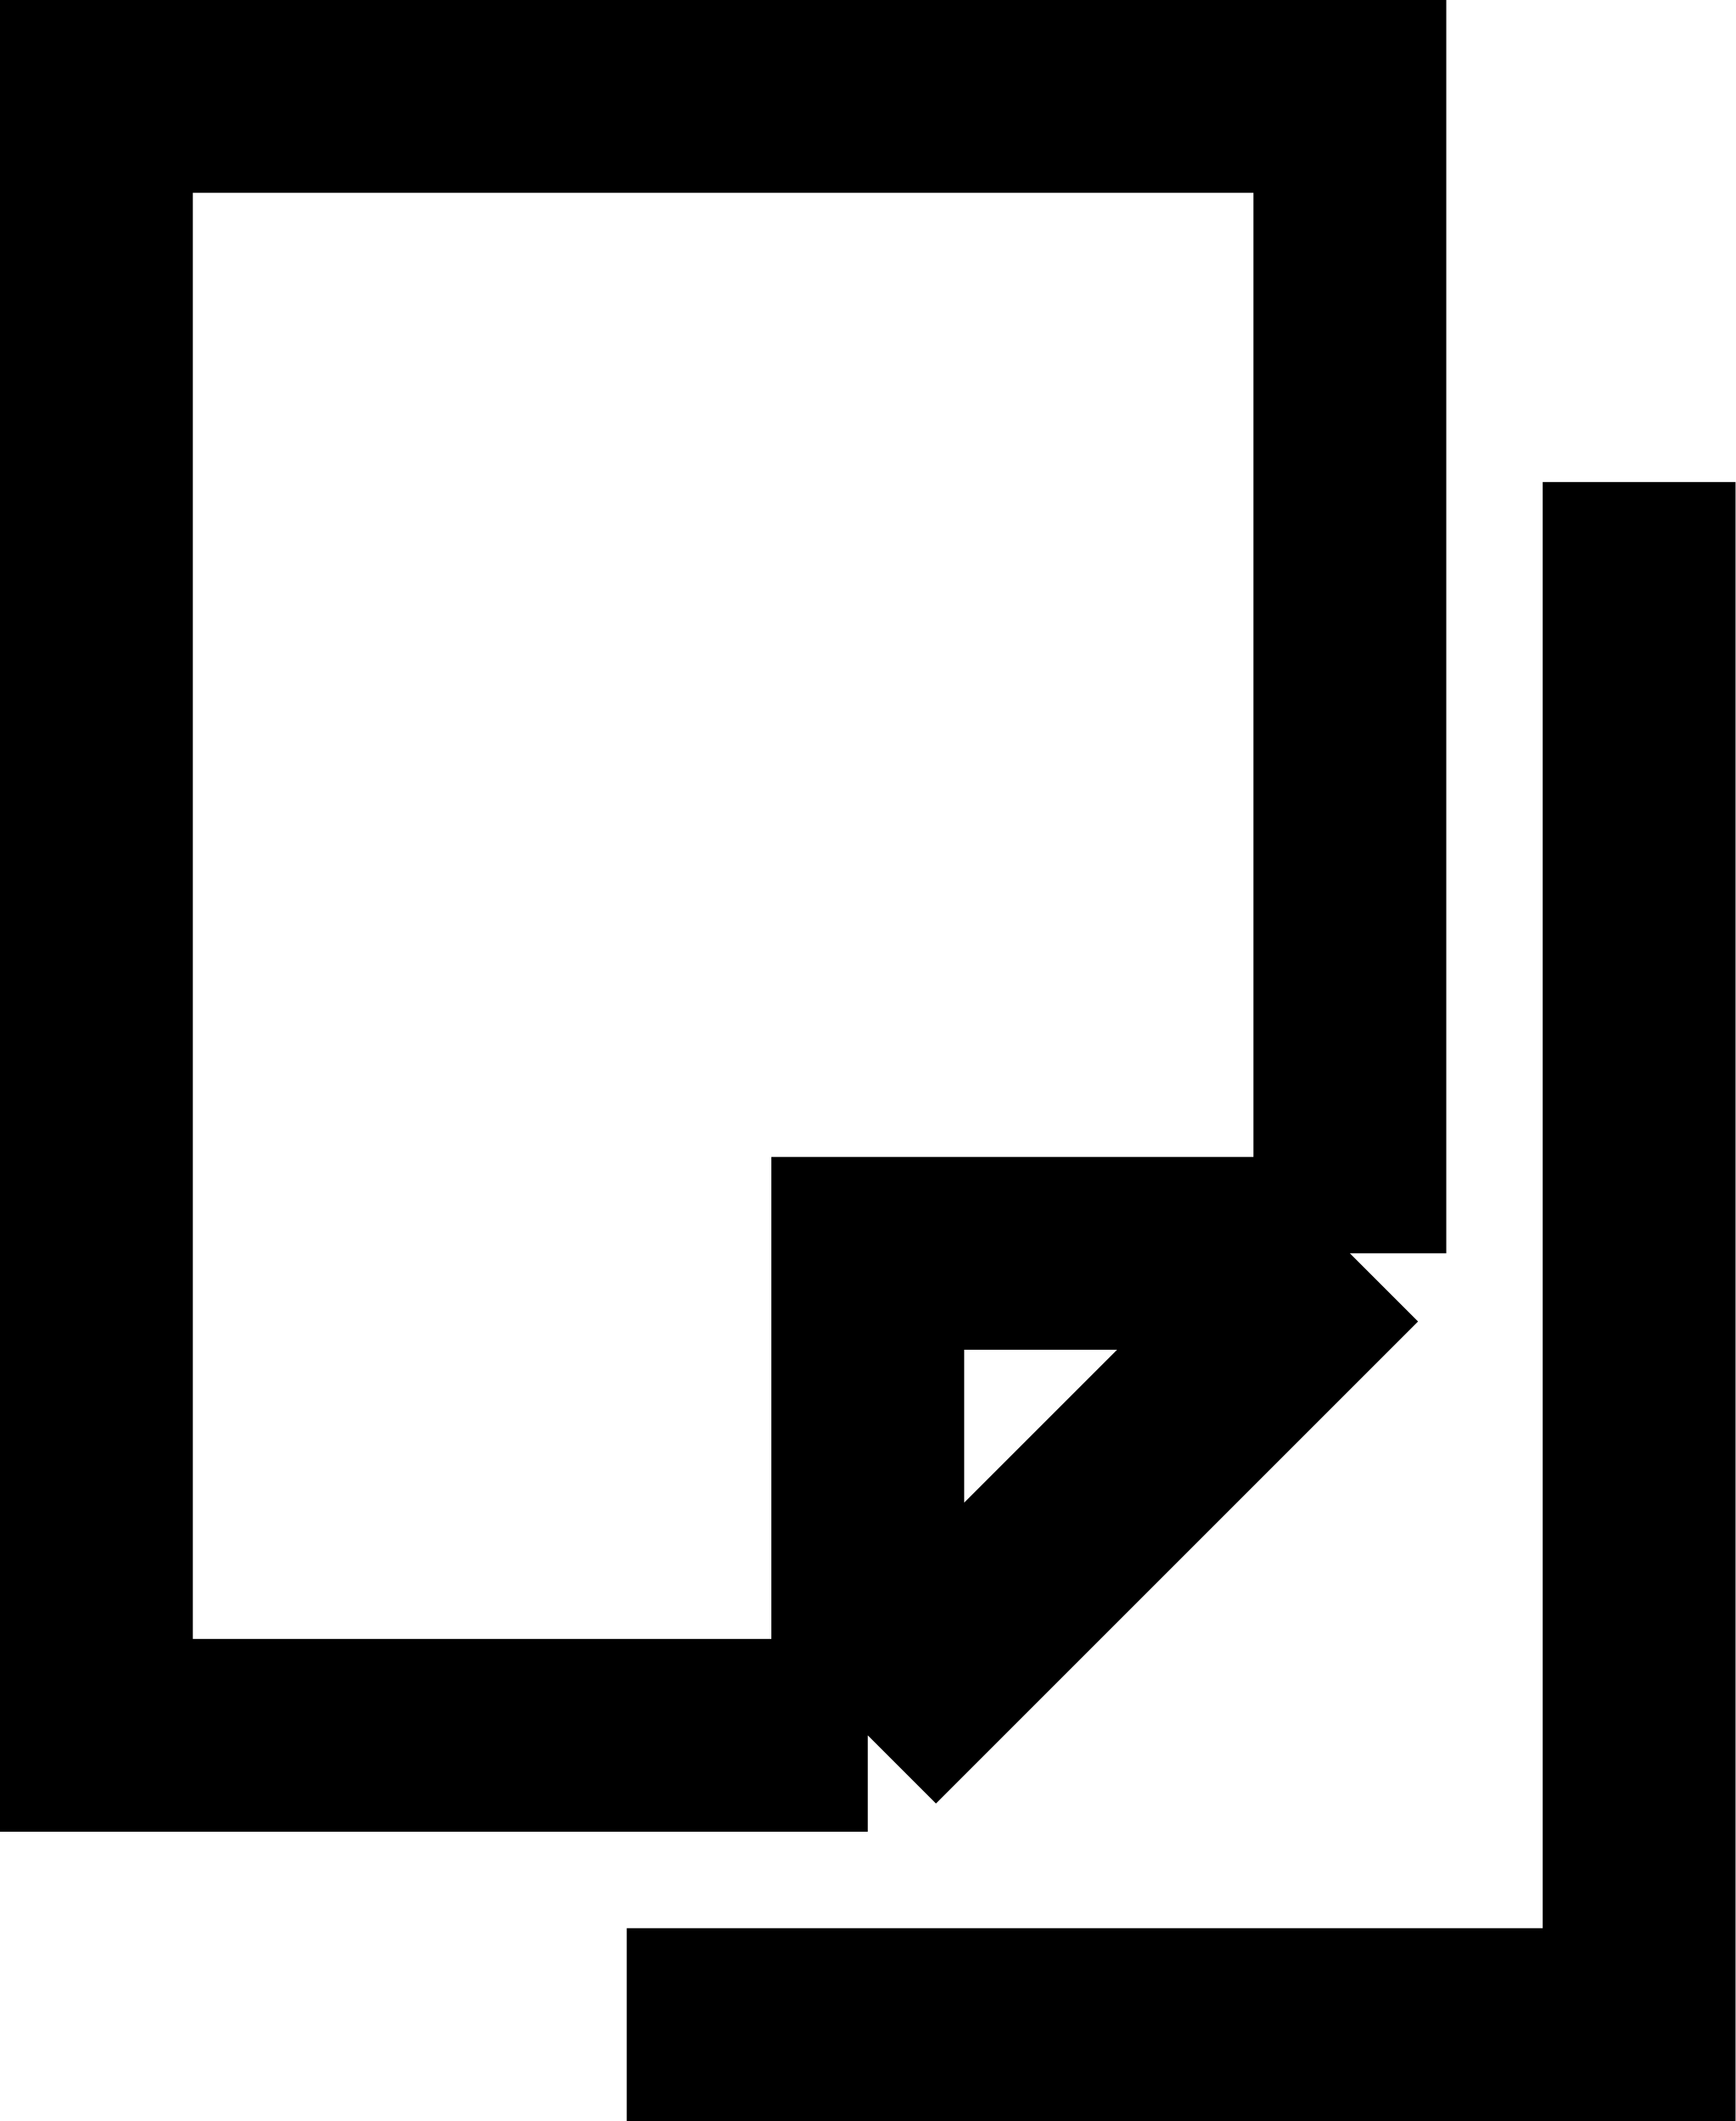
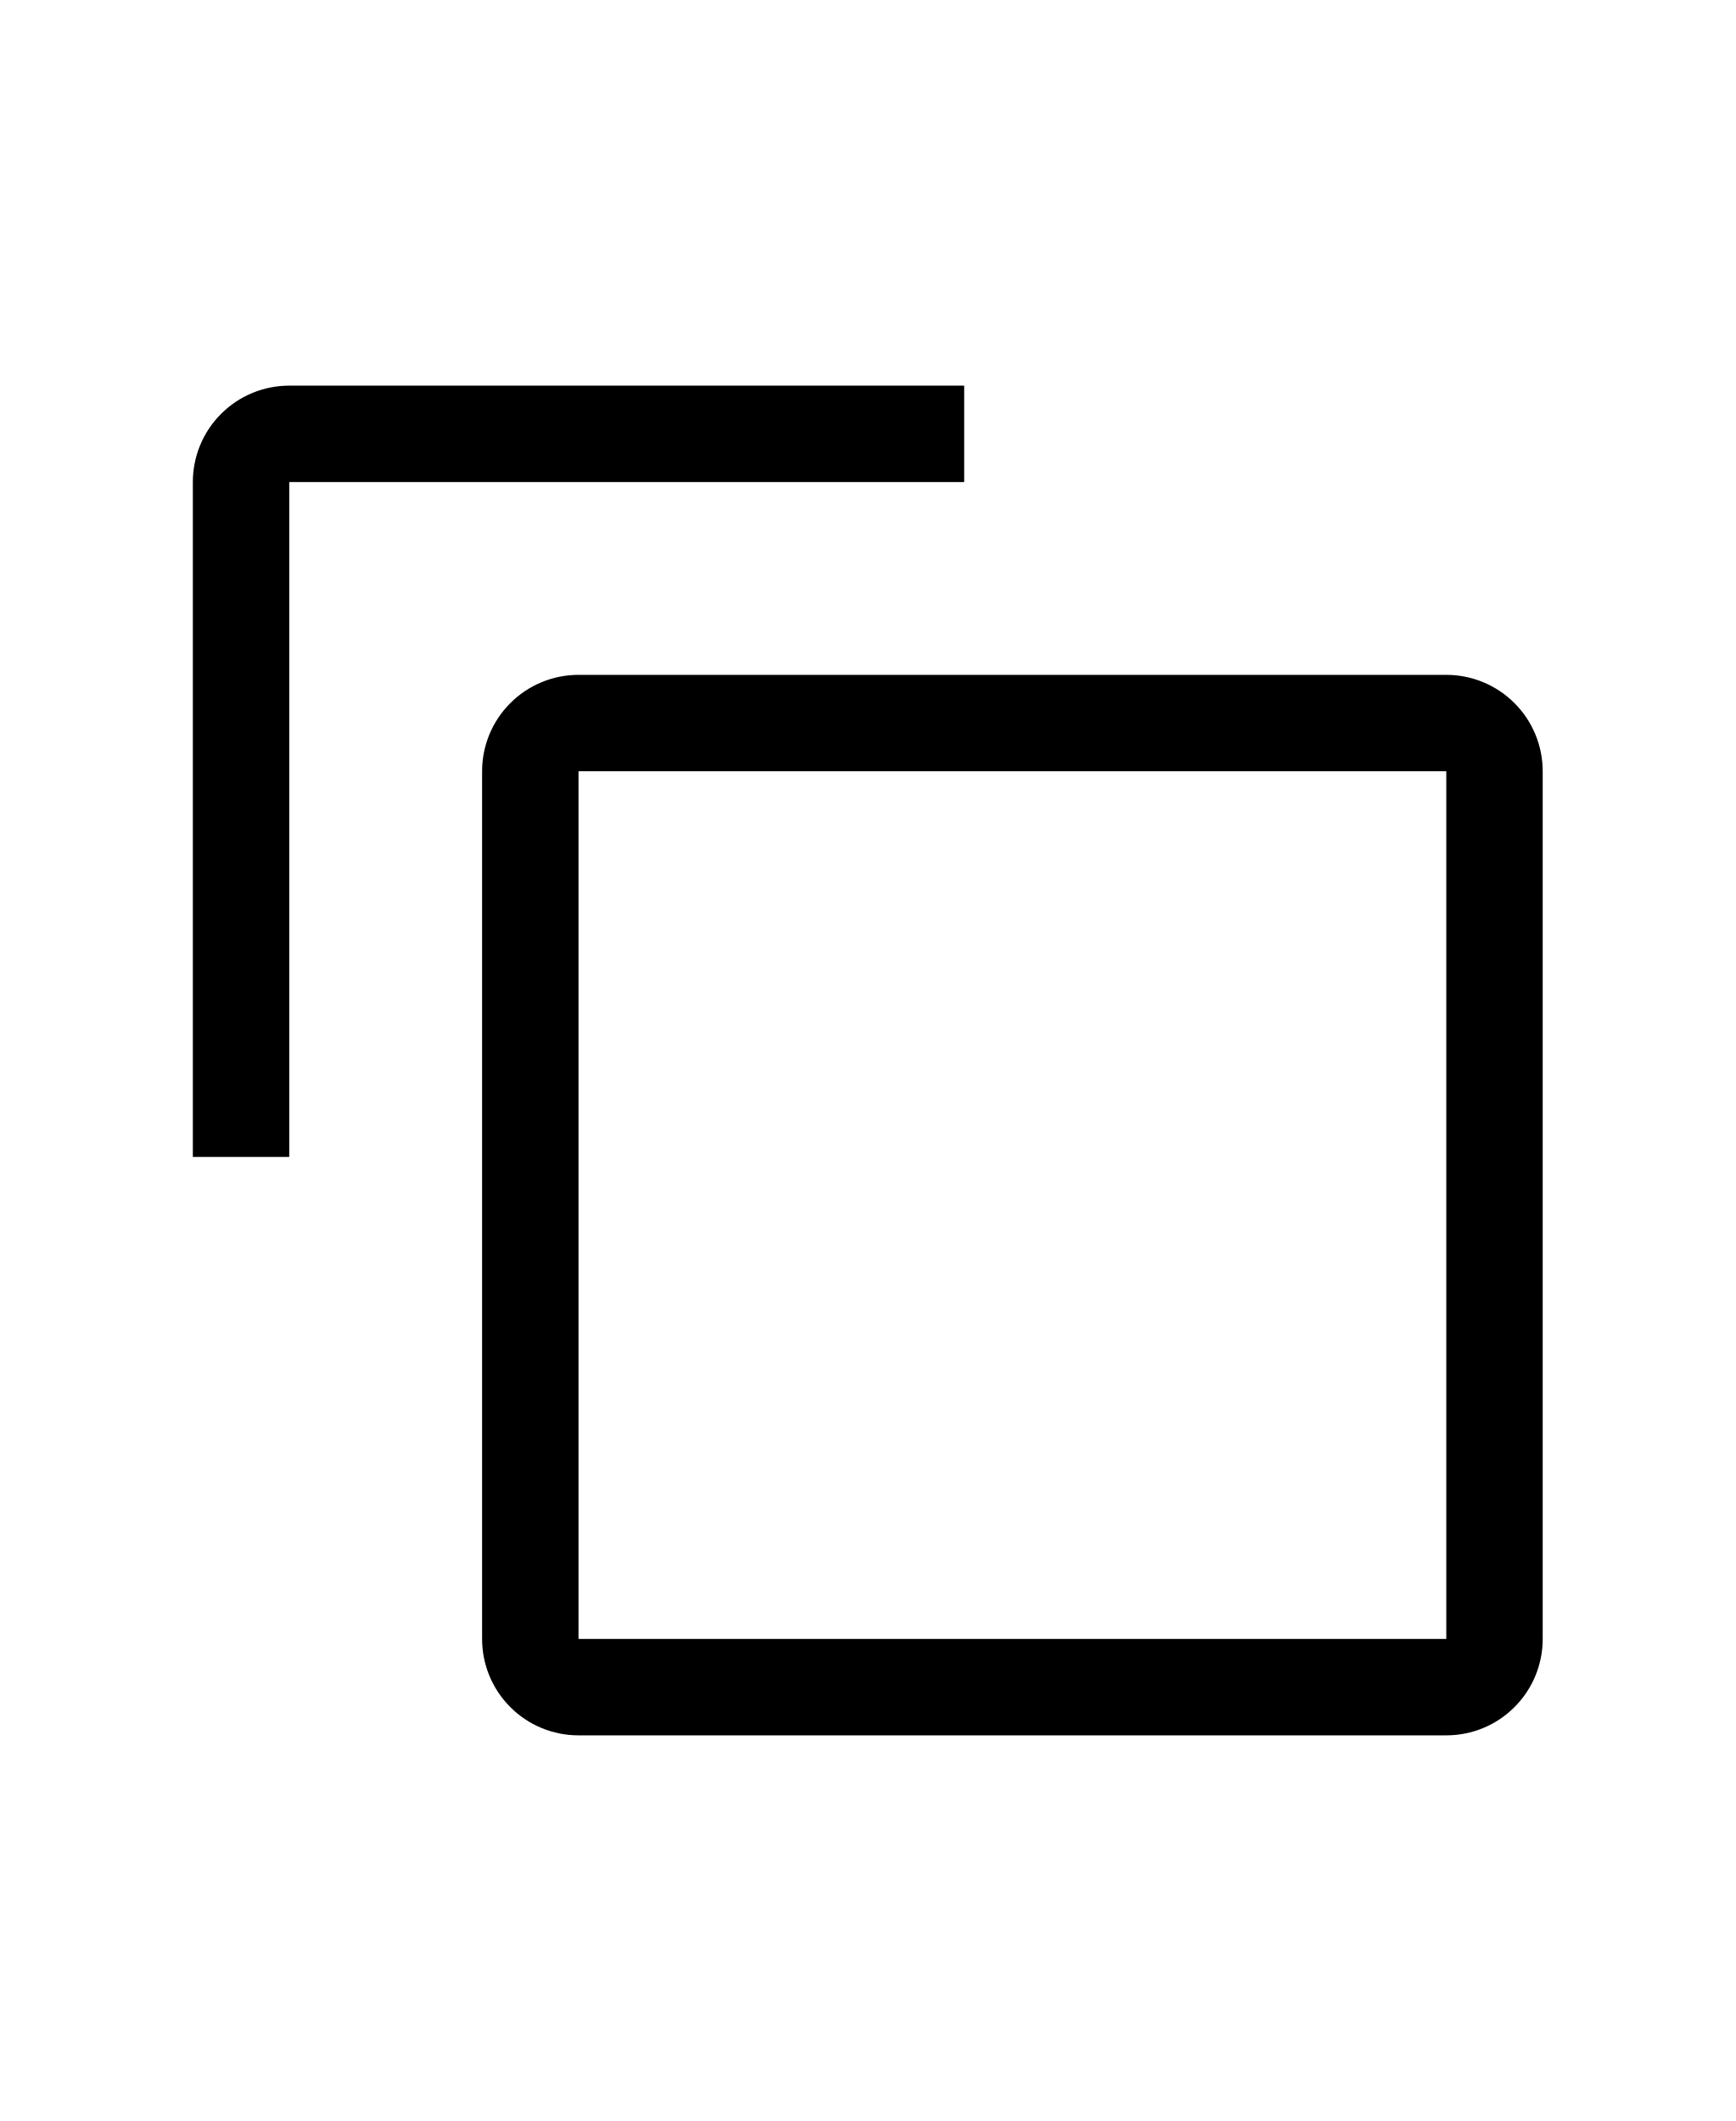
<svg xmlns="http://www.w3.org/2000/svg" width="18" height="22" viewBox="0 0 18 22" fill="none">
-   <path d="M9 18H1V1H14V13M9 18L14 13M9 18V13H14M17 5V21H6.5" stroke="black" stroke-width="2" />
+   <path fill-rule="evenodd" clip-rule="evenodd" d="M2 12H3V5H10V4H3C2.735 4 2.48 4.105 2.293 4.293C2.105 4.48 2 4.735 2 5V12ZM15 17V8H6V17H15ZM6 7H15C15.265 7 15.52 7.105 15.707 7.293C15.895 7.48 16 7.735 16 8V17C16 17.265 15.895 17.52 15.707 17.707C15.52 17.895 15.265 18 15 18H6C5.735 18 5.48 17.895 5.293 17.707C5.105 17.52 5 17.265 5 17V8C5 7.735 5.105 7.48 5.293 7.293C5.48 7.105 5.735 7 6 7Z" fill="black" />
</svg>
